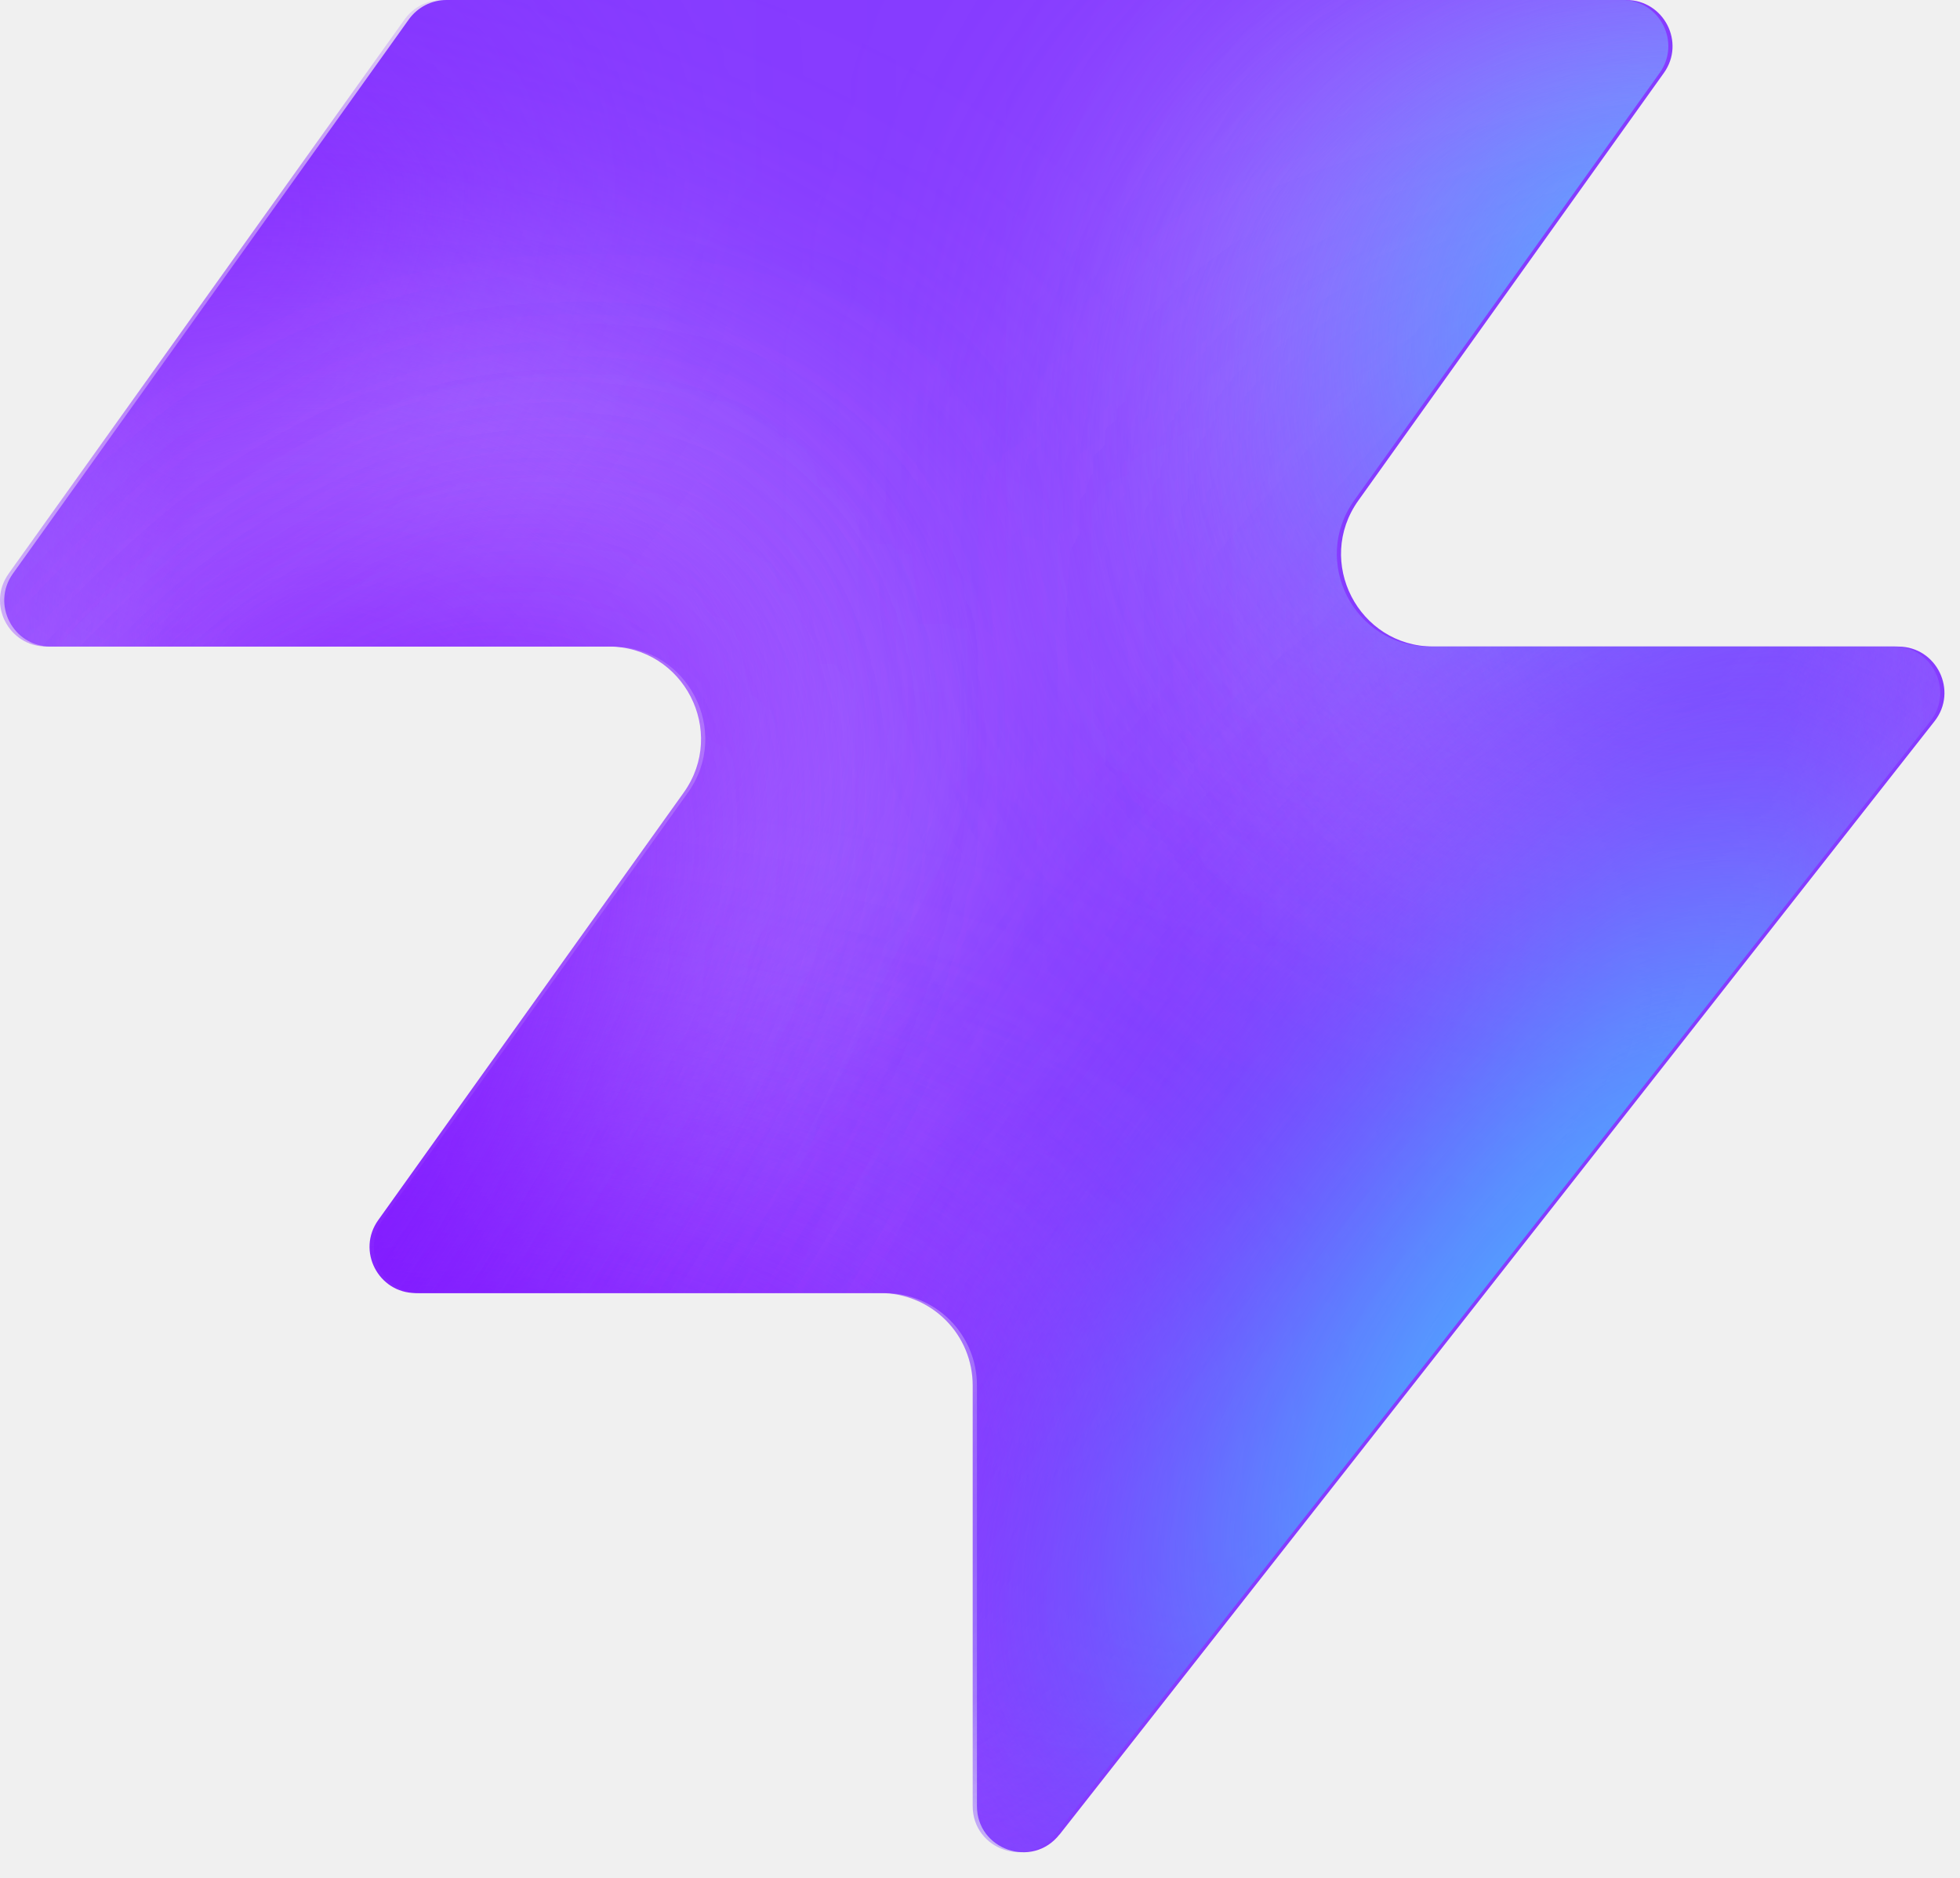
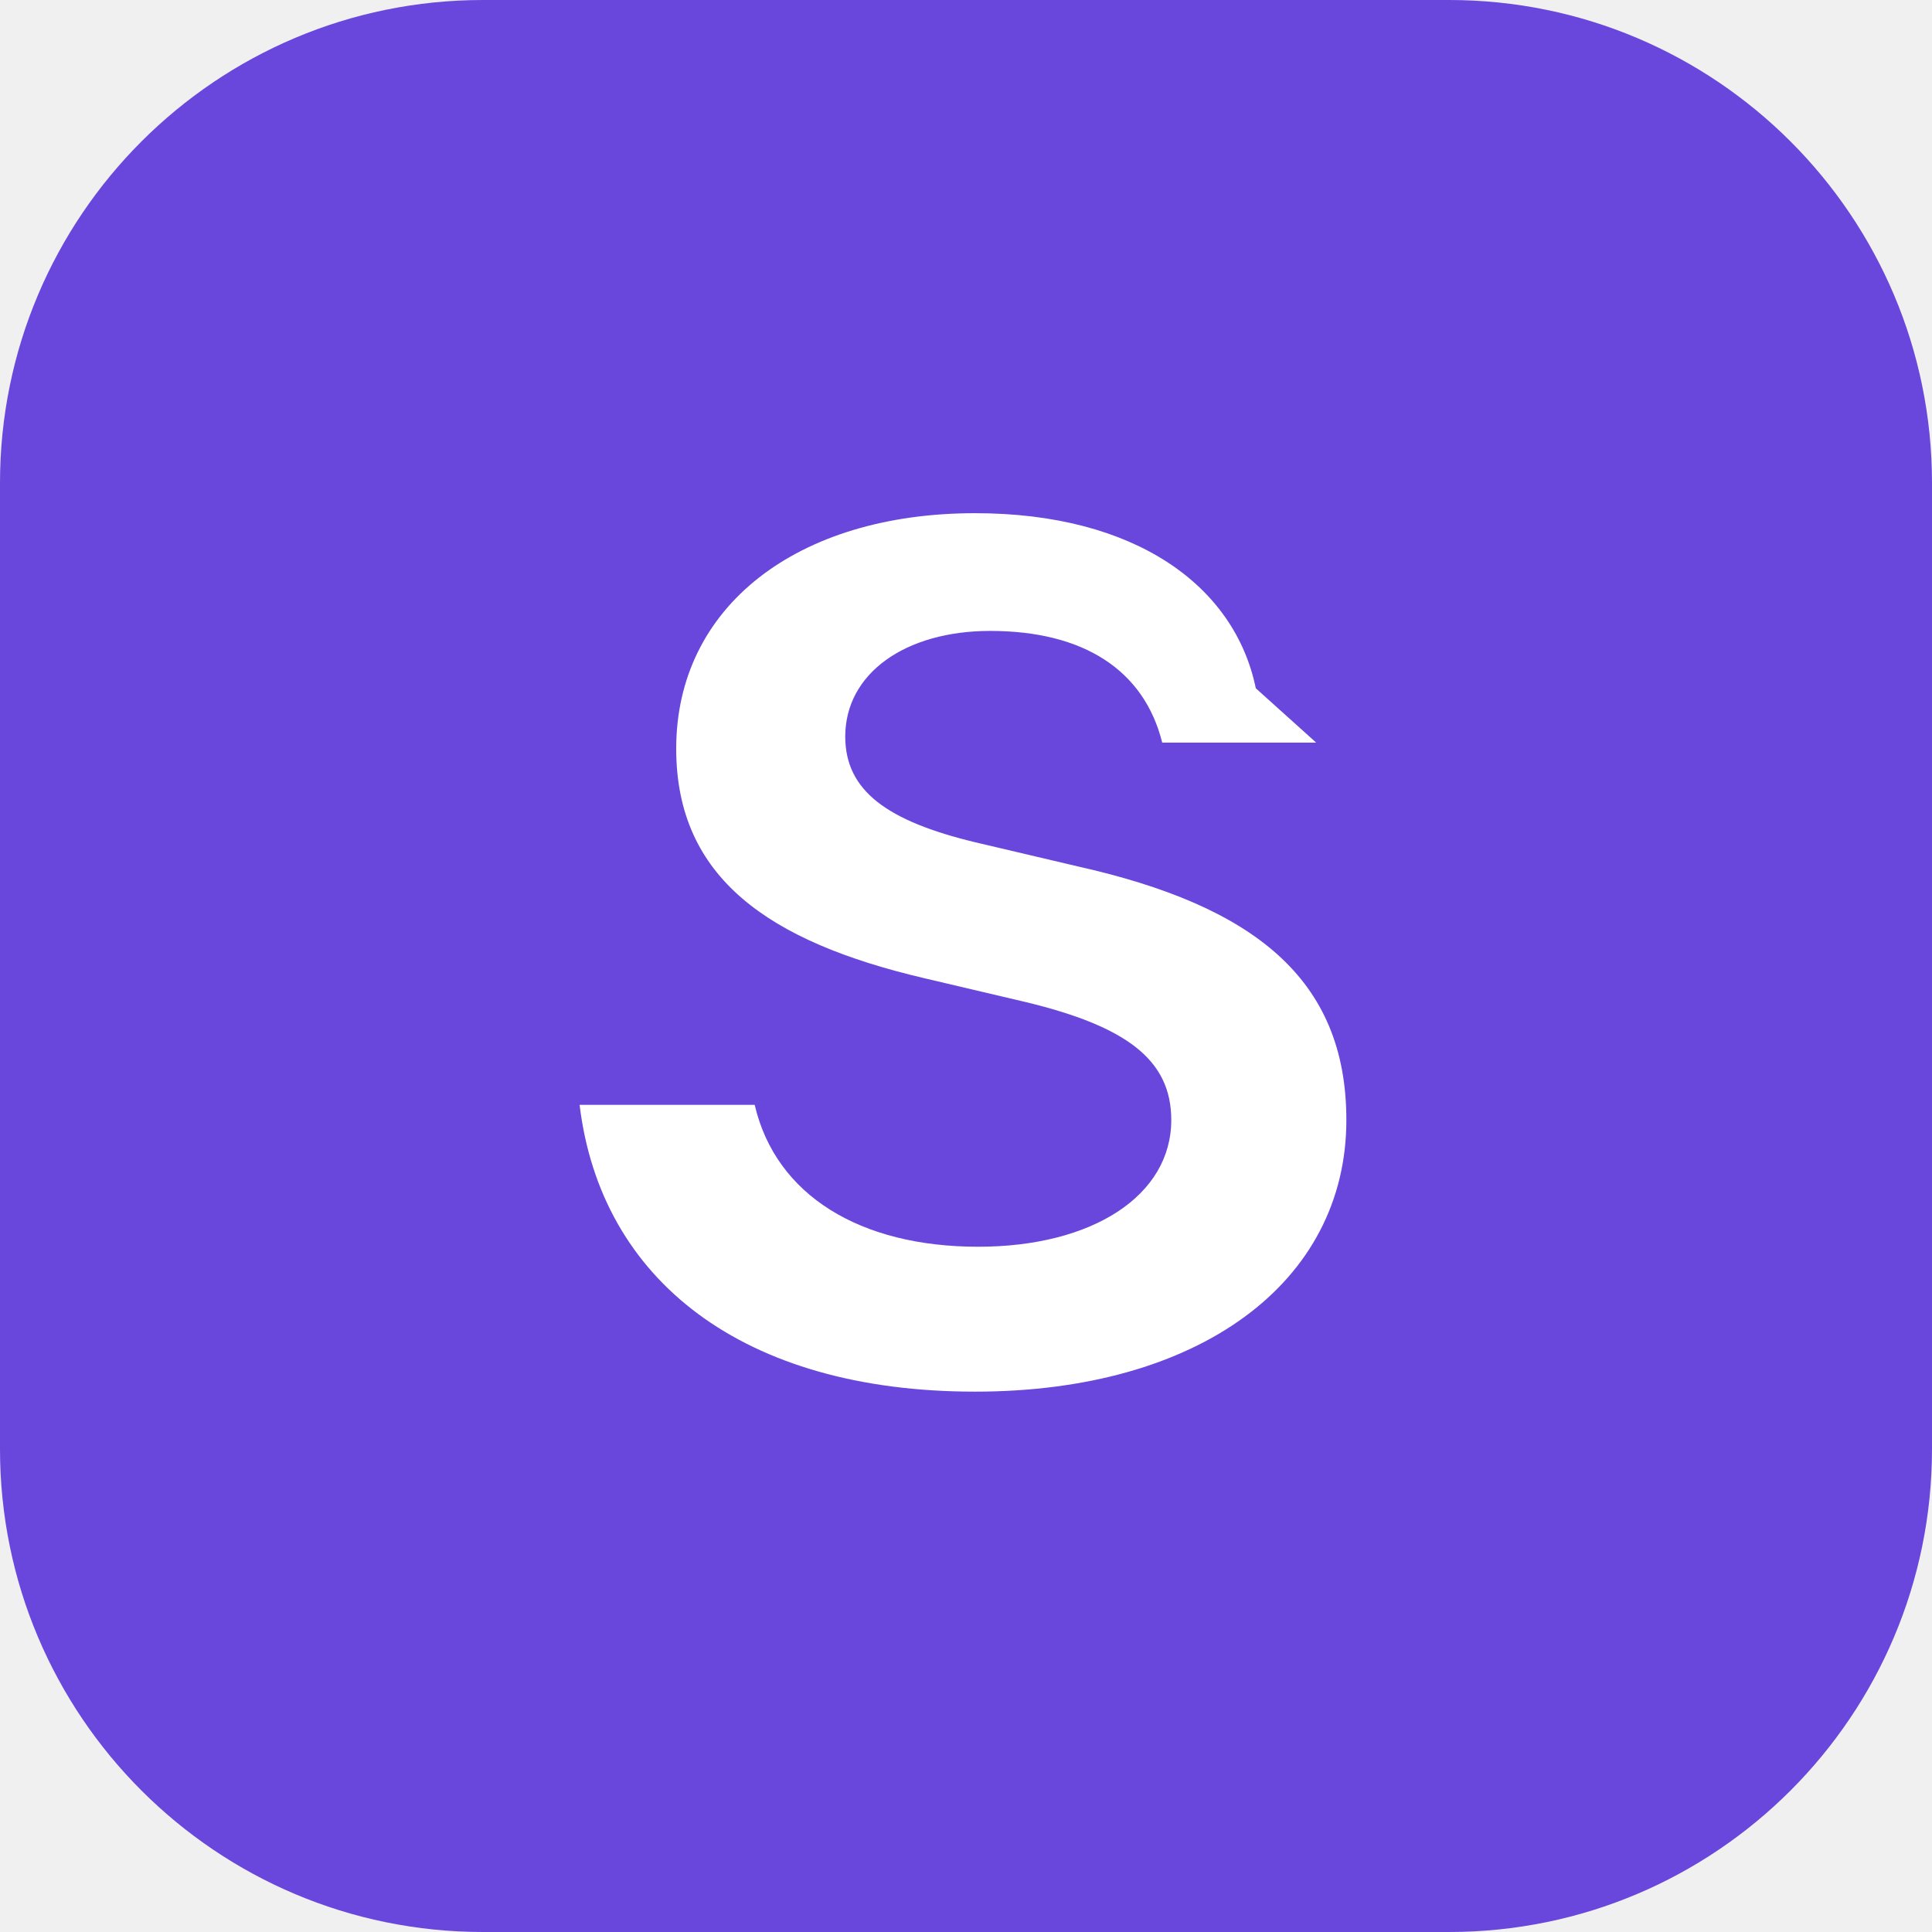
- <svg xmlns="http://www.w3.org/2000/svg" width="48" height="46" fill="none" viewBox="0 0 48 46">
-   <path fill="#863bff" d="M25.946 44.938c-.664.845-2.021.375-2.021-.698V33.937a2.26 2.26 0 0 0-2.262-2.262H10.287c-.92 0-1.456-1.04-.92-1.788l7.48-10.471c1.07-1.497 0-3.578-1.842-3.578H1.237c-.92 0-1.456-1.04-.92-1.788L10.013.474c.214-.297.556-.474.92-.474h28.894c.92 0 1.456 1.04.92 1.788l-7.48 10.471c-1.07 1.498 0 3.579 1.842 3.579h11.377c.943 0 1.473 1.088.89 1.83L25.947 44.94z" style="fill:#863bff;fill:color(display-p3 .525 .23 1);fill-opacity:1" />
-   <mask id="a" width="48" height="46" x="0" y="0" maskUnits="userSpaceOnUse" style="mask-type:alpha">
-     <path fill="#000" d="M25.842 44.938c-.664.844-2.021.375-2.021-.698V33.937a2.26 2.26 0 0 0-2.262-2.262H10.183c-.92 0-1.456-1.04-.92-1.788l7.48-10.471c1.07-1.498 0-3.579-1.842-3.579H1.133c-.92 0-1.456-1.04-.92-1.787L9.91.473c.214-.297.556-.474.92-.474h28.894c.92 0 1.456 1.04.92 1.788l-7.48 10.471c-1.07 1.498 0 3.578 1.842 3.578h11.377c.943 0 1.473 1.088.89 1.832L25.843 44.94z" style="fill:#000;fill-opacity:1" />
-   </mask>
-   <g mask="url(#a)">
-     <g filter="url(#b)">
-       <ellipse cx="5.508" cy="14.704" fill="#ede6ff" rx="5.508" ry="14.704" style="fill:#ede6ff;fill:color(display-p3 .927 .903 1);fill-opacity:1" transform="matrix(.00324 1 1 -.00324 -4.47 31.516)" />
-     </g>
-     <g filter="url(#c)">
-       <ellipse cx="10.399" cy="29.851" fill="#ede6ff" rx="10.399" ry="29.851" style="fill:#ede6ff;fill:color(display-p3 .927 .903 1);fill-opacity:1" transform="matrix(.00324 1 1 -.00324 -39.328 7.883)" />
-     </g>
-     <g filter="url(#d)">
-       <ellipse cx="5.508" cy="30.487" fill="#7e14ff" rx="5.508" ry="30.487" style="fill:#7e14ff;fill:color(display-p3 .492 .077 1);fill-opacity:1" transform="rotate(89.814 -25.913 -14.639)scale(1 -1)" />
-     </g>
-     <g filter="url(#e)">
-       <ellipse cx="5.508" cy="30.599" fill="#7e14ff" rx="5.508" ry="30.599" style="fill:#7e14ff;fill:color(display-p3 .492 .077 1);fill-opacity:1" transform="rotate(89.814 -32.644 -3.334)scale(1 -1)" />
-     </g>
-     <g filter="url(#f)">
-       <ellipse cx="5.508" cy="30.599" fill="#7e14ff" rx="5.508" ry="30.599" style="fill:#7e14ff;fill:color(display-p3 .492 .077 1);fill-opacity:1" transform="matrix(.00324 1 1 -.00324 -34.34 30.47)" />
-     </g>
-     <g filter="url(#g)">
-       <ellipse cx="14.072" cy="22.078" fill="#ede6ff" rx="14.072" ry="22.078" style="fill:#ede6ff;fill:color(display-p3 .927 .903 1);fill-opacity:1" transform="rotate(93.35 24.506 48.493)scale(-1 1)" />
-     </g>
-     <g filter="url(#h)">
-       <ellipse cx="3.47" cy="21.501" fill="#7e14ff" rx="3.47" ry="21.501" style="fill:#7e14ff;fill:color(display-p3 .492 .077 1);fill-opacity:1" transform="rotate(89.009 28.708 47.59)scale(-1 1)" />
-     </g>
-     <g filter="url(#i)">
-       <ellipse cx="3.47" cy="21.501" fill="#7e14ff" rx="3.47" ry="21.501" style="fill:#7e14ff;fill:color(display-p3 .492 .077 1);fill-opacity:1" transform="rotate(89.009 28.708 47.59)scale(-1 1)" />
-     </g>
-     <g filter="url(#j)">
-       <ellipse cx=".387" cy="8.972" fill="#7e14ff" rx="4.407" ry="29.108" style="fill:#7e14ff;fill:color(display-p3 .492 .077 1);fill-opacity:1" transform="rotate(39.51 .387 8.972)" />
-     </g>
-     <g filter="url(#k)">
-       <ellipse cx="47.523" cy="-6.092" fill="#7e14ff" rx="4.407" ry="29.108" style="fill:#7e14ff;fill:color(display-p3 .492 .077 1);fill-opacity:1" transform="rotate(37.892 47.523 -6.092)" />
-     </g>
-     <g filter="url(#l)">
-       <ellipse cx="41.412" cy="6.333" fill="#47bfff" rx="5.971" ry="9.665" style="fill:#47bfff;fill:color(display-p3 .28 .748 1);fill-opacity:1" transform="rotate(37.892 41.412 6.333)" />
-     </g>
-     <g filter="url(#m)">
-       <ellipse cx="-1.879" cy="38.332" fill="#7e14ff" rx="4.407" ry="29.108" style="fill:#7e14ff;fill:color(display-p3 .492 .077 1);fill-opacity:1" transform="rotate(37.892 -1.88 38.332)" />
-     </g>
-     <g filter="url(#n)">
-       <ellipse cx="-1.879" cy="38.332" fill="#7e14ff" rx="4.407" ry="29.108" style="fill:#7e14ff;fill:color(display-p3 .492 .077 1);fill-opacity:1" transform="rotate(37.892 -1.88 38.332)" />
-     </g>
-     <g filter="url(#o)">
-       <ellipse cx="35.651" cy="29.907" fill="#7e14ff" rx="4.407" ry="29.108" style="fill:#7e14ff;fill:color(display-p3 .492 .077 1);fill-opacity:1" transform="rotate(37.892 35.651 29.907)" />
-     </g>
-     <g filter="url(#p)">
-       <ellipse cx="38.418" cy="32.4" fill="#47bfff" rx="5.971" ry="15.297" style="fill:#47bfff;fill:color(display-p3 .28 .748 1);fill-opacity:1" transform="rotate(37.892 38.418 32.4)" />
-     </g>
-   </g>
-   <defs>
-     <filter id="b" width="60.045" height="41.654" x="-19.77" y="16.149" color-interpolation-filters="sRGB" filterUnits="userSpaceOnUse">
-       <feFlood flood-opacity="0" result="BackgroundImageFix" />
-       <feBlend in="SourceGraphic" in2="BackgroundImageFix" result="shape" />
-       <feGaussianBlur result="effect1_foregroundBlur_2002_17158" stdDeviation="7.659" />
-     </filter>
-     <filter id="c" width="90.34" height="51.437" x="-54.613" y="-7.533" color-interpolation-filters="sRGB" filterUnits="userSpaceOnUse">
-       <feFlood flood-opacity="0" result="BackgroundImageFix" />
-       <feBlend in="SourceGraphic" in2="BackgroundImageFix" result="shape" />
-       <feGaussianBlur result="effect1_foregroundBlur_2002_17158" stdDeviation="7.659" />
-     </filter>
-     <filter id="d" width="79.355" height="29.4" x="-49.64" y="2.03" color-interpolation-filters="sRGB" filterUnits="userSpaceOnUse">
-       <feFlood flood-opacity="0" result="BackgroundImageFix" />
-       <feBlend in="SourceGraphic" in2="BackgroundImageFix" result="shape" />
-       <feGaussianBlur result="effect1_foregroundBlur_2002_17158" stdDeviation="4.596" />
-     </filter>
-     <filter id="e" width="79.579" height="29.4" x="-45.045" y="20.029" color-interpolation-filters="sRGB" filterUnits="userSpaceOnUse">
-       <feFlood flood-opacity="0" result="BackgroundImageFix" />
-       <feBlend in="SourceGraphic" in2="BackgroundImageFix" result="shape" />
-       <feGaussianBlur result="effect1_foregroundBlur_2002_17158" stdDeviation="4.596" />
-     </filter>
-     <filter id="f" width="79.579" height="29.4" x="-43.513" y="21.178" color-interpolation-filters="sRGB" filterUnits="userSpaceOnUse">
-       <feFlood flood-opacity="0" result="BackgroundImageFix" />
-       <feBlend in="SourceGraphic" in2="BackgroundImageFix" result="shape" />
-       <feGaussianBlur result="effect1_foregroundBlur_2002_17158" stdDeviation="4.596" />
-     </filter>
-     <filter id="g" width="74.749" height="58.852" x="15.756" y="-17.901" color-interpolation-filters="sRGB" filterUnits="userSpaceOnUse">
-       <feFlood flood-opacity="0" result="BackgroundImageFix" />
-       <feBlend in="SourceGraphic" in2="BackgroundImageFix" result="shape" />
-       <feGaussianBlur result="effect1_foregroundBlur_2002_17158" stdDeviation="7.659" />
-     </filter>
-     <filter id="h" width="61.377" height="25.362" x="23.548" y="2.284" color-interpolation-filters="sRGB" filterUnits="userSpaceOnUse">
-       <feFlood flood-opacity="0" result="BackgroundImageFix" />
-       <feBlend in="SourceGraphic" in2="BackgroundImageFix" result="shape" />
-       <feGaussianBlur result="effect1_foregroundBlur_2002_17158" stdDeviation="4.596" />
-     </filter>
-     <filter id="i" width="61.377" height="25.362" x="23.548" y="2.284" color-interpolation-filters="sRGB" filterUnits="userSpaceOnUse">
-       <feFlood flood-opacity="0" result="BackgroundImageFix" />
-       <feBlend in="SourceGraphic" in2="BackgroundImageFix" result="shape" />
-       <feGaussianBlur result="effect1_foregroundBlur_2002_17158" stdDeviation="4.596" />
-     </filter>
-     <filter id="j" width="56.045" height="63.649" x="-27.636" y="-22.853" color-interpolation-filters="sRGB" filterUnits="userSpaceOnUse">
-       <feFlood flood-opacity="0" result="BackgroundImageFix" />
-       <feBlend in="SourceGraphic" in2="BackgroundImageFix" result="shape" />
-       <feGaussianBlur result="effect1_foregroundBlur_2002_17158" stdDeviation="4.596" />
-     </filter>
-     <filter id="k" width="54.814" height="64.646" x="20.116" y="-38.415" color-interpolation-filters="sRGB" filterUnits="userSpaceOnUse">
-       <feFlood flood-opacity="0" result="BackgroundImageFix" />
-       <feBlend in="SourceGraphic" in2="BackgroundImageFix" result="shape" />
-       <feGaussianBlur result="effect1_foregroundBlur_2002_17158" stdDeviation="4.596" />
-     </filter>
-     <filter id="l" width="33.541" height="35.313" x="24.641" y="-11.323" color-interpolation-filters="sRGB" filterUnits="userSpaceOnUse">
-       <feFlood flood-opacity="0" result="BackgroundImageFix" />
-       <feBlend in="SourceGraphic" in2="BackgroundImageFix" result="shape" />
-       <feGaussianBlur result="effect1_foregroundBlur_2002_17158" stdDeviation="4.596" />
-     </filter>
-     <filter id="m" width="54.814" height="64.646" x="-29.286" y="6.009" color-interpolation-filters="sRGB" filterUnits="userSpaceOnUse">
-       <feFlood flood-opacity="0" result="BackgroundImageFix" />
-       <feBlend in="SourceGraphic" in2="BackgroundImageFix" result="shape" />
-       <feGaussianBlur result="effect1_foregroundBlur_2002_17158" stdDeviation="4.596" />
-     </filter>
-     <filter id="n" width="54.814" height="64.646" x="-29.286" y="6.009" color-interpolation-filters="sRGB" filterUnits="userSpaceOnUse">
-       <feFlood flood-opacity="0" result="BackgroundImageFix" />
-       <feBlend in="SourceGraphic" in2="BackgroundImageFix" result="shape" />
-       <feGaussianBlur result="effect1_foregroundBlur_2002_17158" stdDeviation="4.596" />
-     </filter>
-     <filter id="o" width="54.814" height="64.646" x="8.244" y="-2.416" color-interpolation-filters="sRGB" filterUnits="userSpaceOnUse">
-       <feFlood flood-opacity="0" result="BackgroundImageFix" />
-       <feBlend in="SourceGraphic" in2="BackgroundImageFix" result="shape" />
-       <feGaussianBlur result="effect1_foregroundBlur_2002_17158" stdDeviation="4.596" />
-     </filter>
-     <filter id="p" width="39.409" height="43.623" x="18.713" y="10.588" color-interpolation-filters="sRGB" filterUnits="userSpaceOnUse">
-       <feFlood flood-opacity="0" result="BackgroundImageFix" />
-       <feBlend in="SourceGraphic" in2="BackgroundImageFix" result="shape" />
-       <feGaussianBlur result="effect1_foregroundBlur_2002_17158" stdDeviation="4.596" />
-     </filter>
-   </defs>
+ <svg xmlns="http://www.w3.org/2000/svg" viewBox="0 0 64 64" role="img" aria-label="Slotly">
+   <rect width="64" height="64" rx="16" fill="#6946dc" />
+   <path d="M41.6 22.8c-.7-3.4-4-5.8-9.3-5.8-5.9 0-9.9 3.1-9.9 7.8 0 4.3 3.1 6.4 8.2 7.6l3.4.8c3.3.8 4.8 1.9 4.8 3.9 0 2.5-2.6 4.2-6.4 4.2-3.9 0-6.7-1.7-7.4-4.7h-5.8c.7 5.8 5.4 9.5 13.1 9.5 7.4 0 12.3-3.6 12.3-9 0-4.7-3.1-7.1-8.9-8.4l-3.4-.8c-2.9-.7-4.3-1.7-4.3-3.5 0-2.1 2-3.5 4.8-3.5 3.1 0 5.1 1.3 5.7 3.7h5.1z" fill="#ffffff" />
</svg>
